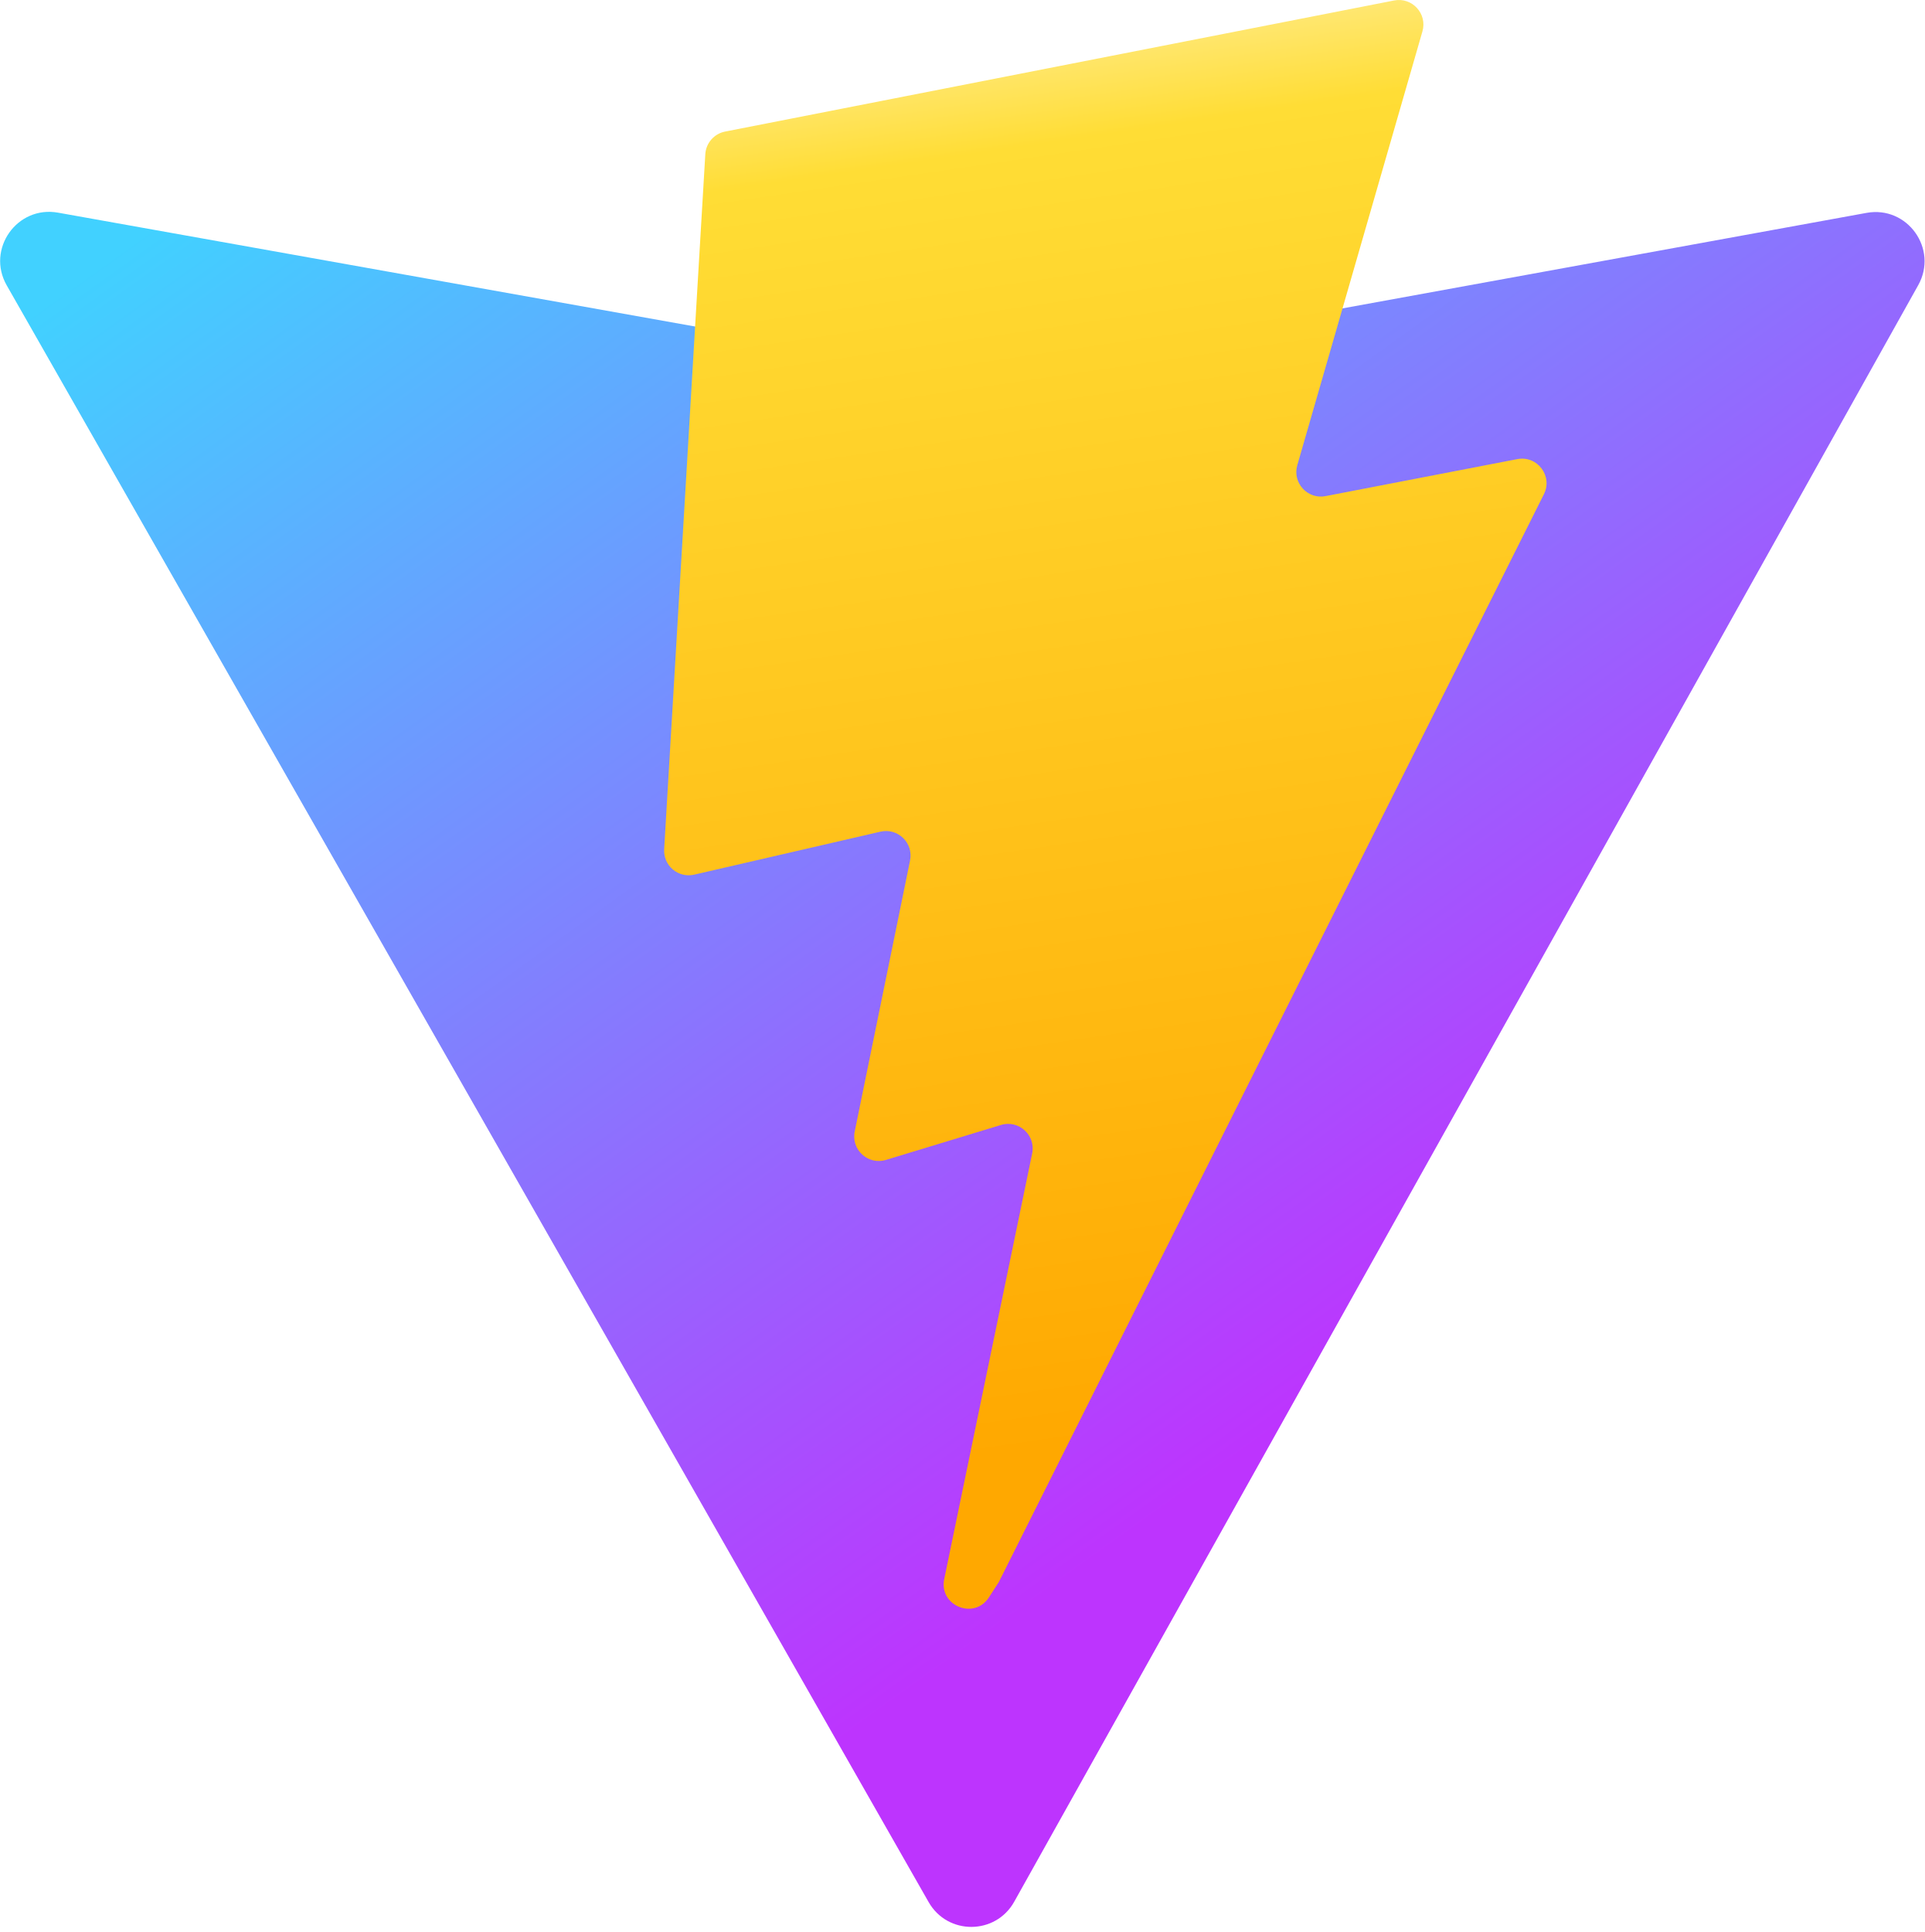
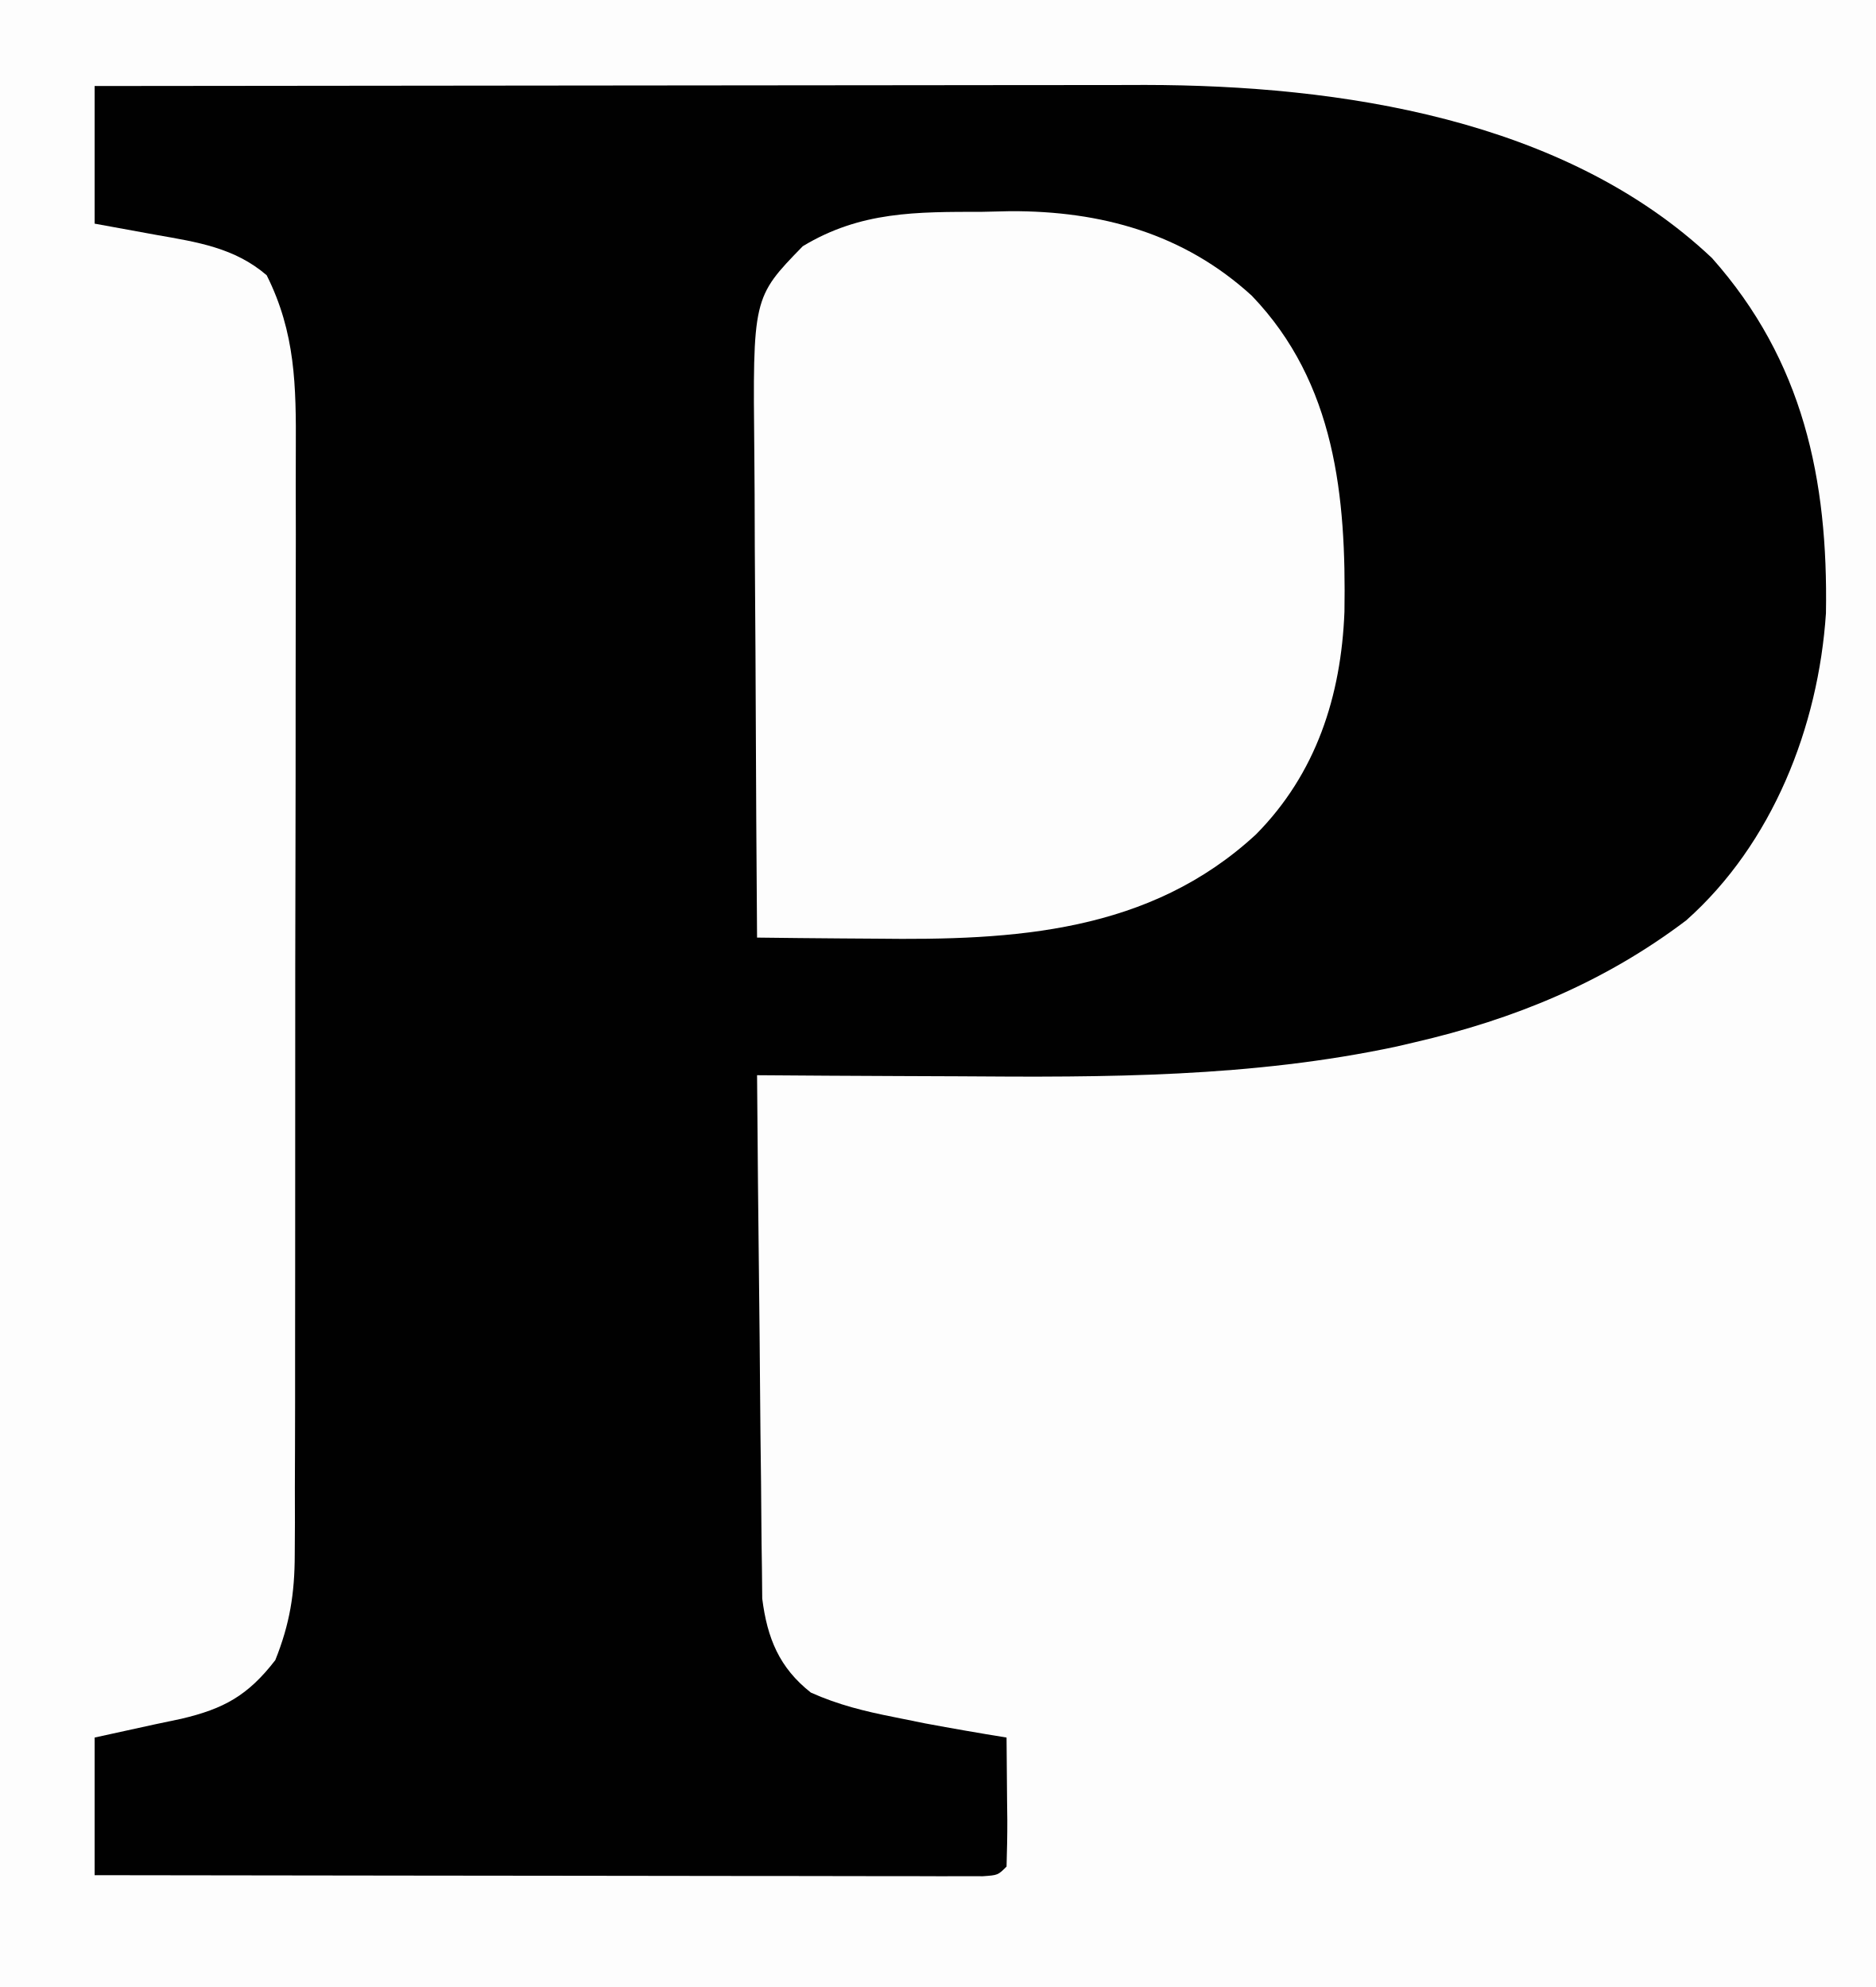
- <svg xmlns="http://www.w3.org/2000/svg" aria-hidden="true" role="img" class="iconify iconify--logos" width="31.88" height="32" preserveAspectRatio="xMidYMid meet" viewBox="0 0 256 257">
-   <defs>
-     <linearGradient id="IconifyId1813088fe1fbc01fb466" x1="-.828%" x2="57.636%" y1="7.652%" y2="78.411%">
-       <stop offset="0%" stop-color="#41D1FF" />
-       <stop offset="100%" stop-color="#BD34FE" />
-     </linearGradient>
-     <linearGradient id="IconifyId1813088fe1fbc01fb467" x1="43.376%" x2="50.316%" y1="2.242%" y2="89.03%">
-       <stop offset="0%" stop-color="#FFEA83" />
-       <stop offset="8.333%" stop-color="#FFDD35" />
-       <stop offset="100%" stop-color="#FFA800" />
-     </linearGradient>
-   </defs>
-   <path fill="url(#IconifyId1813088fe1fbc01fb466)" d="M255.153 37.938L134.897 252.976c-2.483 4.44-8.862 4.466-11.382.048L.875 37.958c-2.746-4.814 1.371-10.646 6.827-9.67l120.385 21.517a6.537 6.537 0 0 0 2.322-.004l117.867-21.483c5.438-.991 9.574 4.796 6.877 9.62Z" />
-   <path fill="url(#IconifyId1813088fe1fbc01fb467)" d="M185.432.063L96.44 17.501a3.268 3.268 0 0 0-2.634 3.014l-5.474 92.456a3.268 3.268 0 0 0 3.997 3.378l24.777-5.718c2.318-.535 4.413 1.507 3.936 3.838l-7.361 36.047c-.495 2.426 1.782 4.5 4.151 3.78l15.304-4.649c2.372-.72 4.652 1.36 4.15 3.788l-11.698 56.621c-.732 3.542 3.979 5.473 5.943 2.437l1.313-2.028l72.516-144.72c1.215-2.423-.88-5.186-3.54-4.672l-25.505 4.922c-2.396.462-4.435-1.77-3.759-4.114l16.646-57.705c.677-2.35-1.37-4.583-3.769-4.113Z" />
+ <svg xmlns="http://www.w3.org/2000/svg" version="1.1" width="218" height="231">
+   <path d="M0 0 C71.94 0 143.88 0 218 0 C218 76.23 218 152.46 218 231 C146.06 231 74.12 231 0 231 C0 154.77 0 78.54 0 0 Z " fill="#FDFDFD" transform="translate(0,0)" />
+   <path d="M0 0 C17.003 -0.023 34.007 -0.041 51.01 -0.052 C58.906 -0.057 66.802 -0.064 74.698 -0.075 C81.585 -0.085 88.472 -0.092 95.359 -0.094 C99.001 -0.095 102.643 -0.098 106.285 -0.106 C110.364 -0.114 114.442 -0.114 118.521 -0.114 C119.712 -0.117 120.903 -0.121 122.13 -0.124 C144.7 -0.097 170.846 3.799 188 20 C198.589 31.926 201.514 45.714 201.246 61.297 C200.369 74.492 195.036 88.084 185 97 C175.447 104.226 164.967 108.513 153.375 111.188 C152.714 111.342 152.054 111.497 151.373 111.657 C134.5 115.262 117.542 115.258 100.375 115.125 C98.096 115.115 95.818 115.106 93.539 115.098 C88.026 115.076 82.513 115.043 77 115 C77.061 123.241 77.138 131.482 77.236 139.723 C77.28 143.55 77.32 147.377 77.346 151.204 C77.373 154.9 77.413 158.595 77.463 162.291 C77.48 163.698 77.491 165.106 77.498 166.513 C77.507 168.49 77.537 170.467 77.568 172.444 C77.579 173.567 77.59 174.691 77.601 175.849 C78.182 180.441 79.582 183.885 83.254 186.773 C86.461 188.206 89.493 188.944 92.938 189.625 C94.122 189.865 95.307 190.105 96.527 190.352 C99.68 190.94 102.834 191.488 106 192 C106.027 194.479 106.047 196.958 106.062 199.438 C106.071 200.145 106.079 200.852 106.088 201.58 C106.097 203.387 106.052 205.194 106 207 C105 208 105 208 103.237 208.123 C102.464 208.122 101.69 208.121 100.894 208.12 C100.009 208.122 99.124 208.123 98.212 208.124 C97.234 208.121 96.256 208.117 95.248 208.114 C94.224 208.114 93.199 208.114 92.144 208.114 C88.74 208.113 85.337 208.105 81.934 208.098 C79.581 208.096 77.228 208.094 74.876 208.093 C68.669 208.09 62.463 208.08 56.257 208.069 C49.93 208.058 43.603 208.054 37.275 208.049 C24.85 208.038 12.425 208.021 0 208 C0 202.72 0 197.44 0 192 C7.688 190.312 7.688 190.312 10.081 189.818 C15.001 188.66 17.815 187.13 21 183 C22.686 178.796 23.252 175.265 23.261 170.752 C23.271 168.901 23.271 168.901 23.282 167.014 C23.28 165.66 23.277 164.306 23.275 162.952 C23.279 161.515 23.284 160.079 23.29 158.643 C23.304 154.753 23.304 150.862 23.302 146.972 C23.301 143.719 23.305 140.466 23.31 137.213 C23.321 129.536 23.322 121.859 23.316 114.182 C23.31 106.273 23.322 98.365 23.343 90.457 C23.361 83.657 23.367 76.857 23.364 70.057 C23.362 66 23.364 61.943 23.378 57.886 C23.391 54.069 23.389 50.253 23.376 46.436 C23.374 45.04 23.376 43.643 23.385 42.247 C23.425 34.854 23.346 28.684 20 22 C16.284 18.799 11.906 18.14 7.188 17.312 C3.63 16.663 3.63 16.663 0 16 C0 10.72 0 5.44 0 0 Z " fill="#010101" transform="translate(11,10)" />
+   <path d="M0 0 C1.073 -0.024 2.146 -0.049 3.252 -0.074 C13.79 -0.112 23.406 2.514 31.328 9.762 C41.062 19.914 42.295 33.172 42.09 46.488 C41.708 56.302 38.797 65.31 31.812 72.375 C19.429 83.824 3.705 84.709 -12.375 84.5 C-13.722 84.49 -15.069 84.481 -16.416 84.473 C-19.673 84.449 -22.93 84.417 -26.188 84.375 C-26.257 75.386 -26.31 66.398 -26.343 57.409 C-26.359 53.234 -26.38 49.06 -26.414 44.886 C-26.447 40.853 -26.464 36.82 -26.472 32.787 C-26.478 31.253 -26.488 29.719 -26.505 28.185 C-26.69 9.972 -26.69 9.972 -20.875 4 C-14.141 -0.072 -7.664 0.009 0 0 Z " fill="#FDFDFD" transform="translate(114.1875,24.625)" />
</svg>
